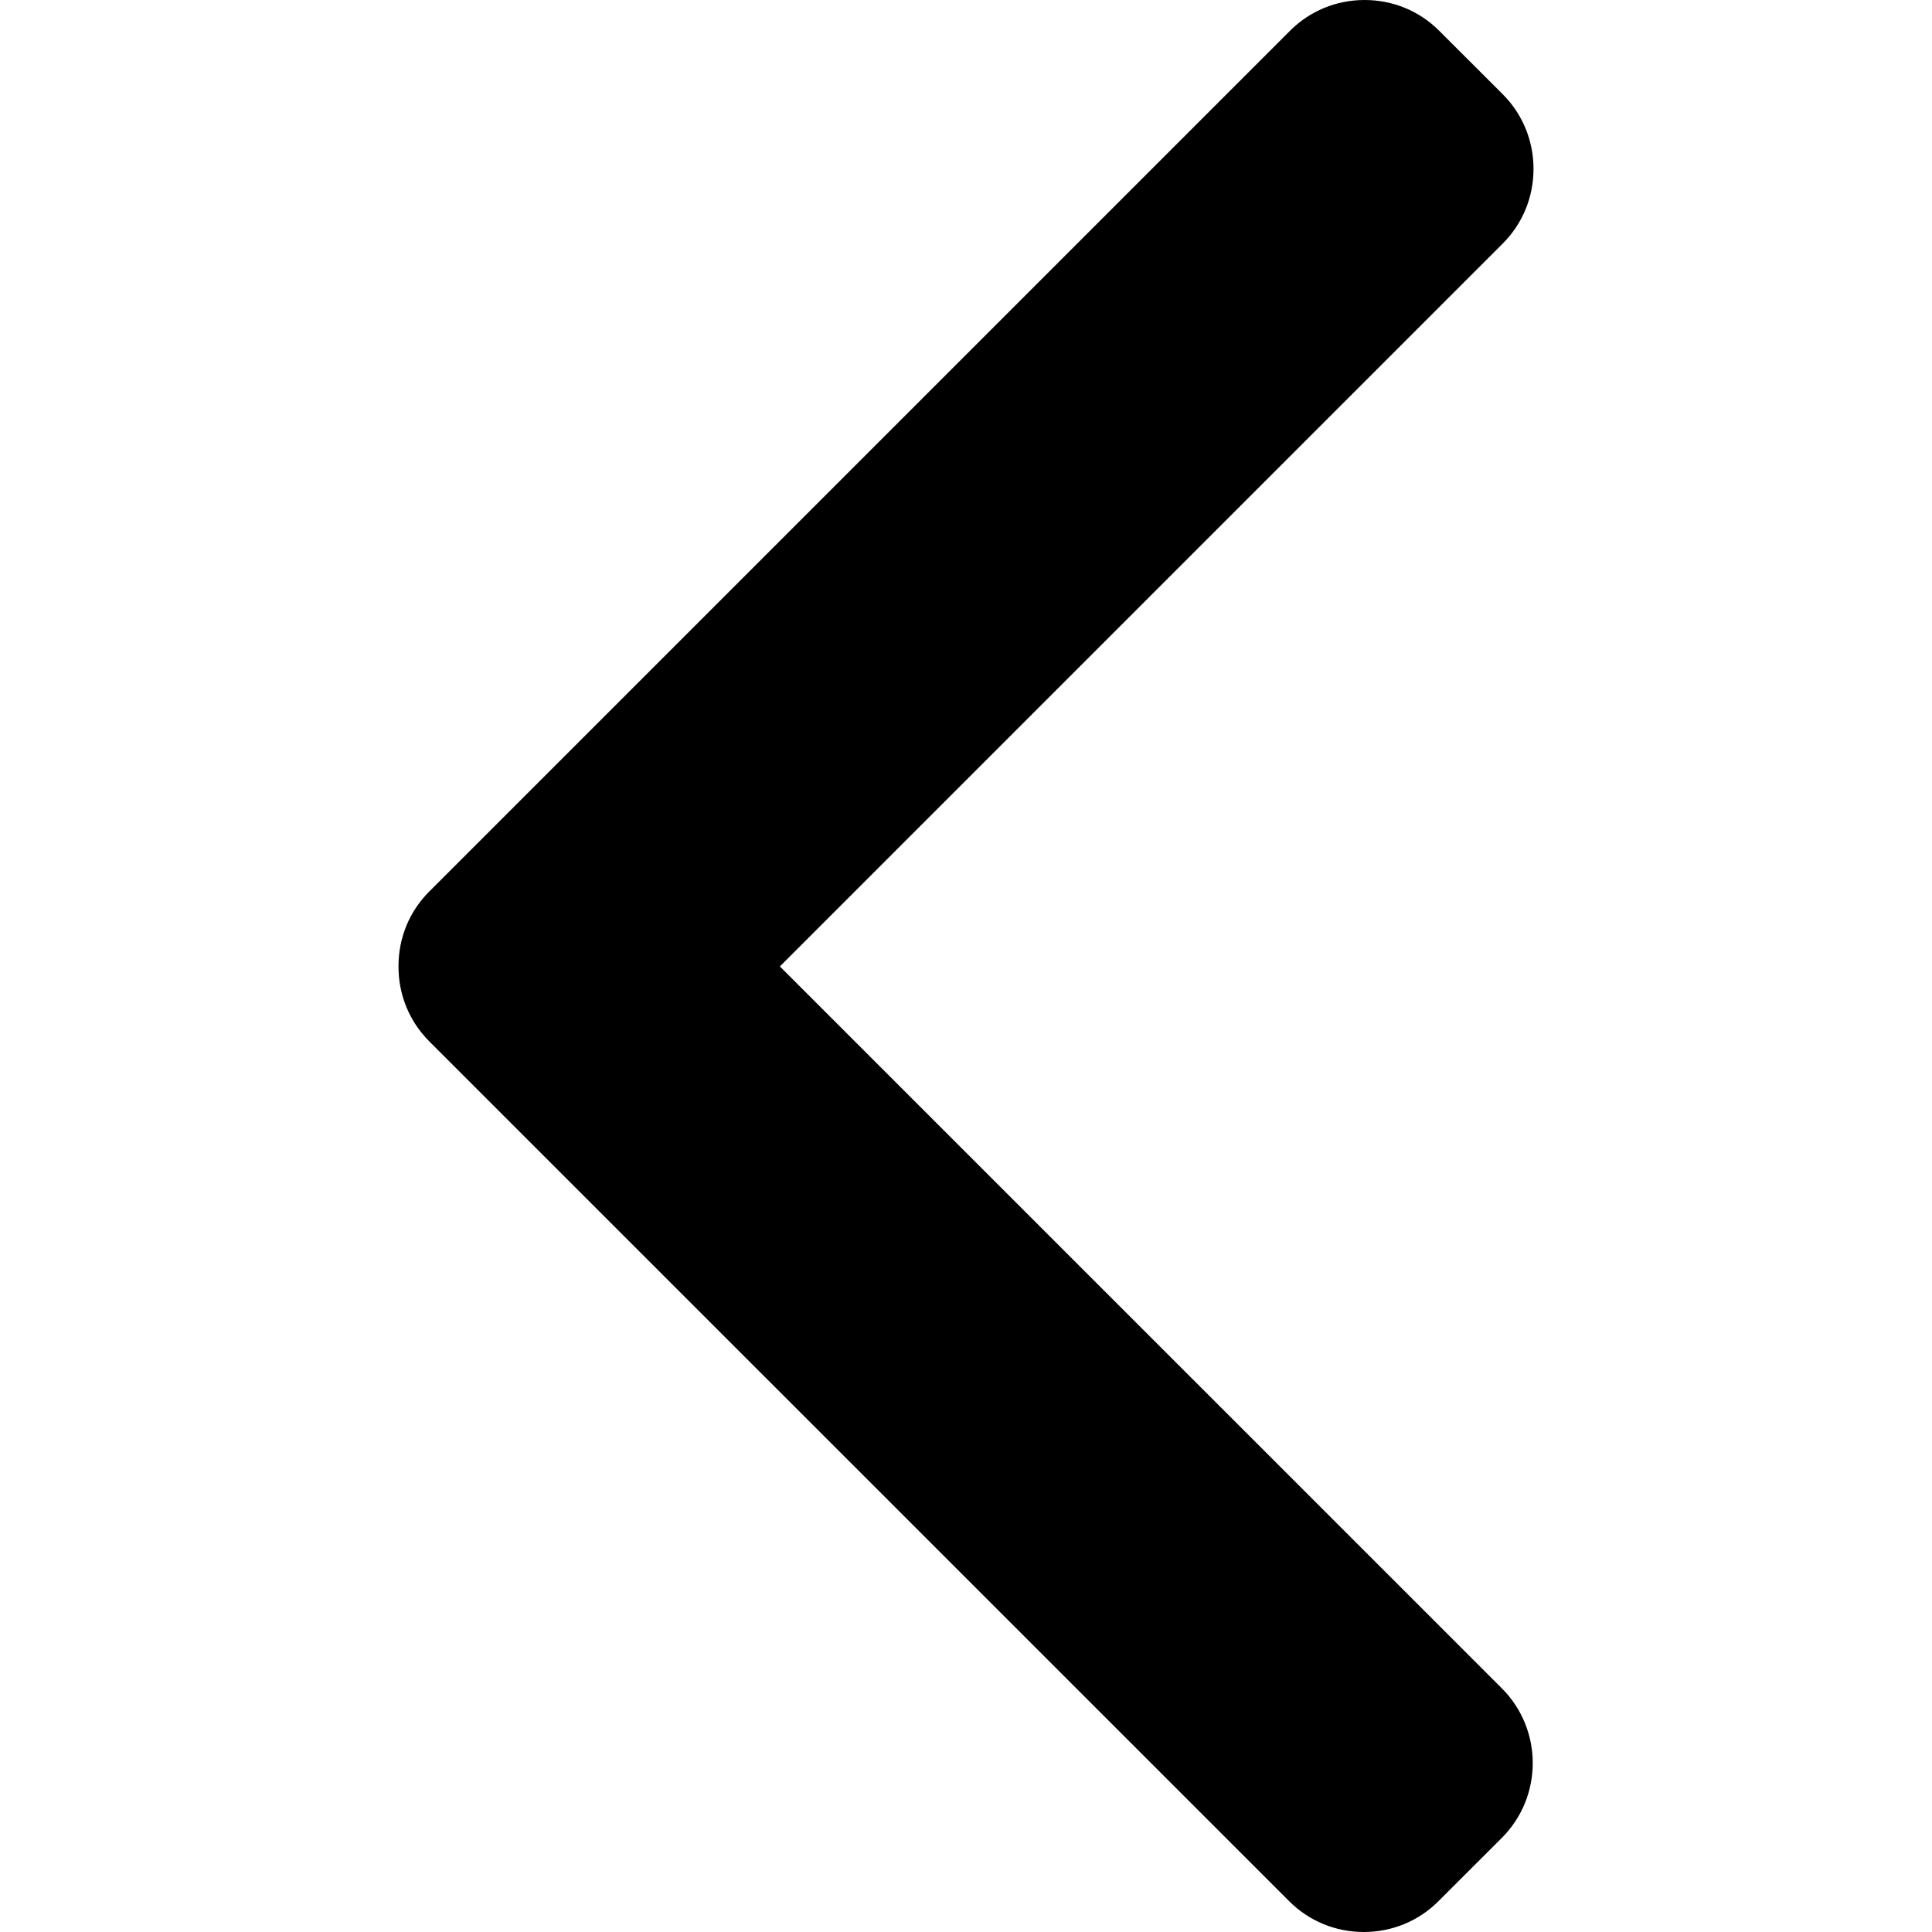
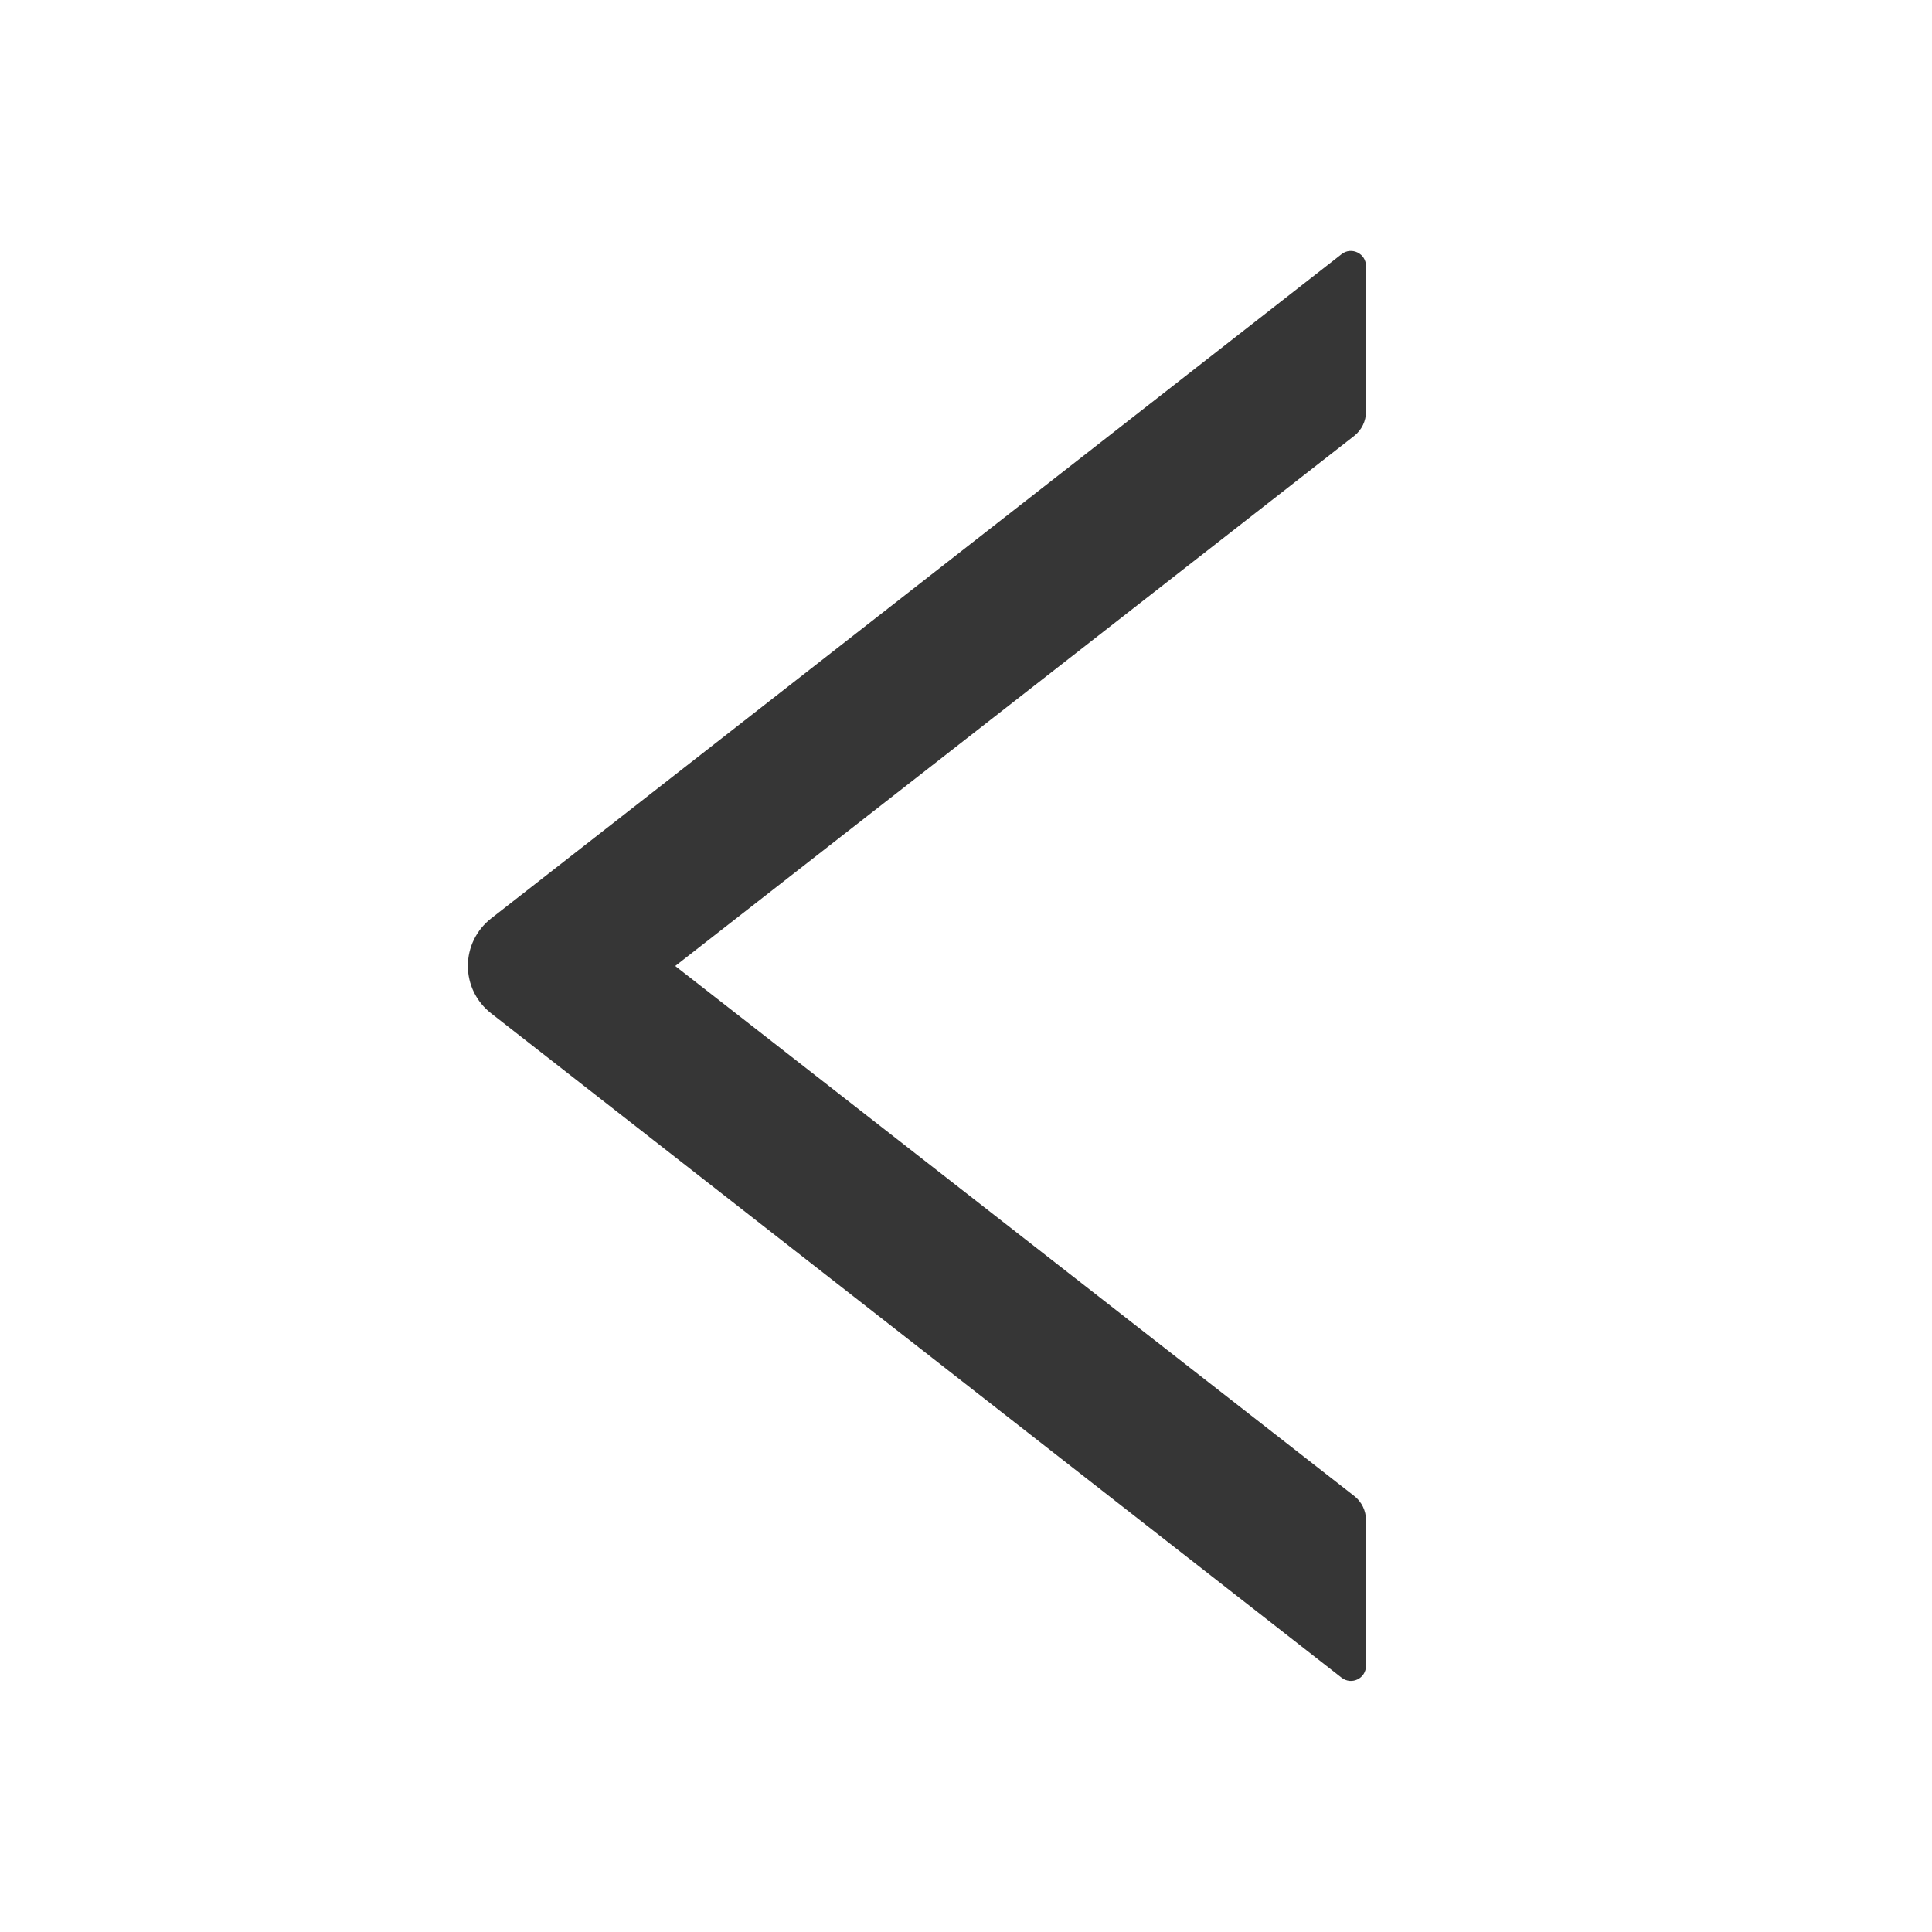
- <svg xmlns="http://www.w3.org/2000/svg" width="27" height="27" viewBox="0 0 27 27" fill="none">
-   <path d="M10.899 13.506L21 3.405C21.278 3.127 21.431 2.756 21.431 2.361C21.431 1.965 21.278 1.594 21 1.316L20.115 0.432C19.837 0.153 19.466 0 19.07 0C18.675 0 18.304 0.153 18.026 0.432L6 12.458C5.721 12.736 5.568 13.109 5.569 13.505C5.568 13.903 5.721 14.275 6 14.554L18.015 26.568C18.293 26.847 18.664 27 19.059 27C19.455 27 19.826 26.847 20.104 26.568L20.989 25.684C21.564 25.108 21.564 24.171 20.989 23.595L10.899 13.506Z" fill="black" />
+ <svg xmlns="http://www.w3.org/2000/svg" width="24" height="24" viewBox="0 0 24 24" fill="none">
+   <path d="M16.969 5.116V3.305C16.969 3.148 16.788 3.061 16.666 3.157L6.101 11.409C6.011 11.479 5.938 11.569 5.888 11.671C5.838 11.773 5.812 11.885 5.812 11.999C5.812 12.113 5.838 12.225 5.888 12.327C5.938 12.429 6.011 12.518 6.101 12.588L16.666 20.841C16.791 20.937 16.969 20.85 16.969 20.693V18.881C16.969 18.766 16.915 18.656 16.826 18.586L8.388 12L16.826 5.412C16.915 5.341 16.969 5.231 16.969 5.116Z" fill="#363636" />
</svg>
